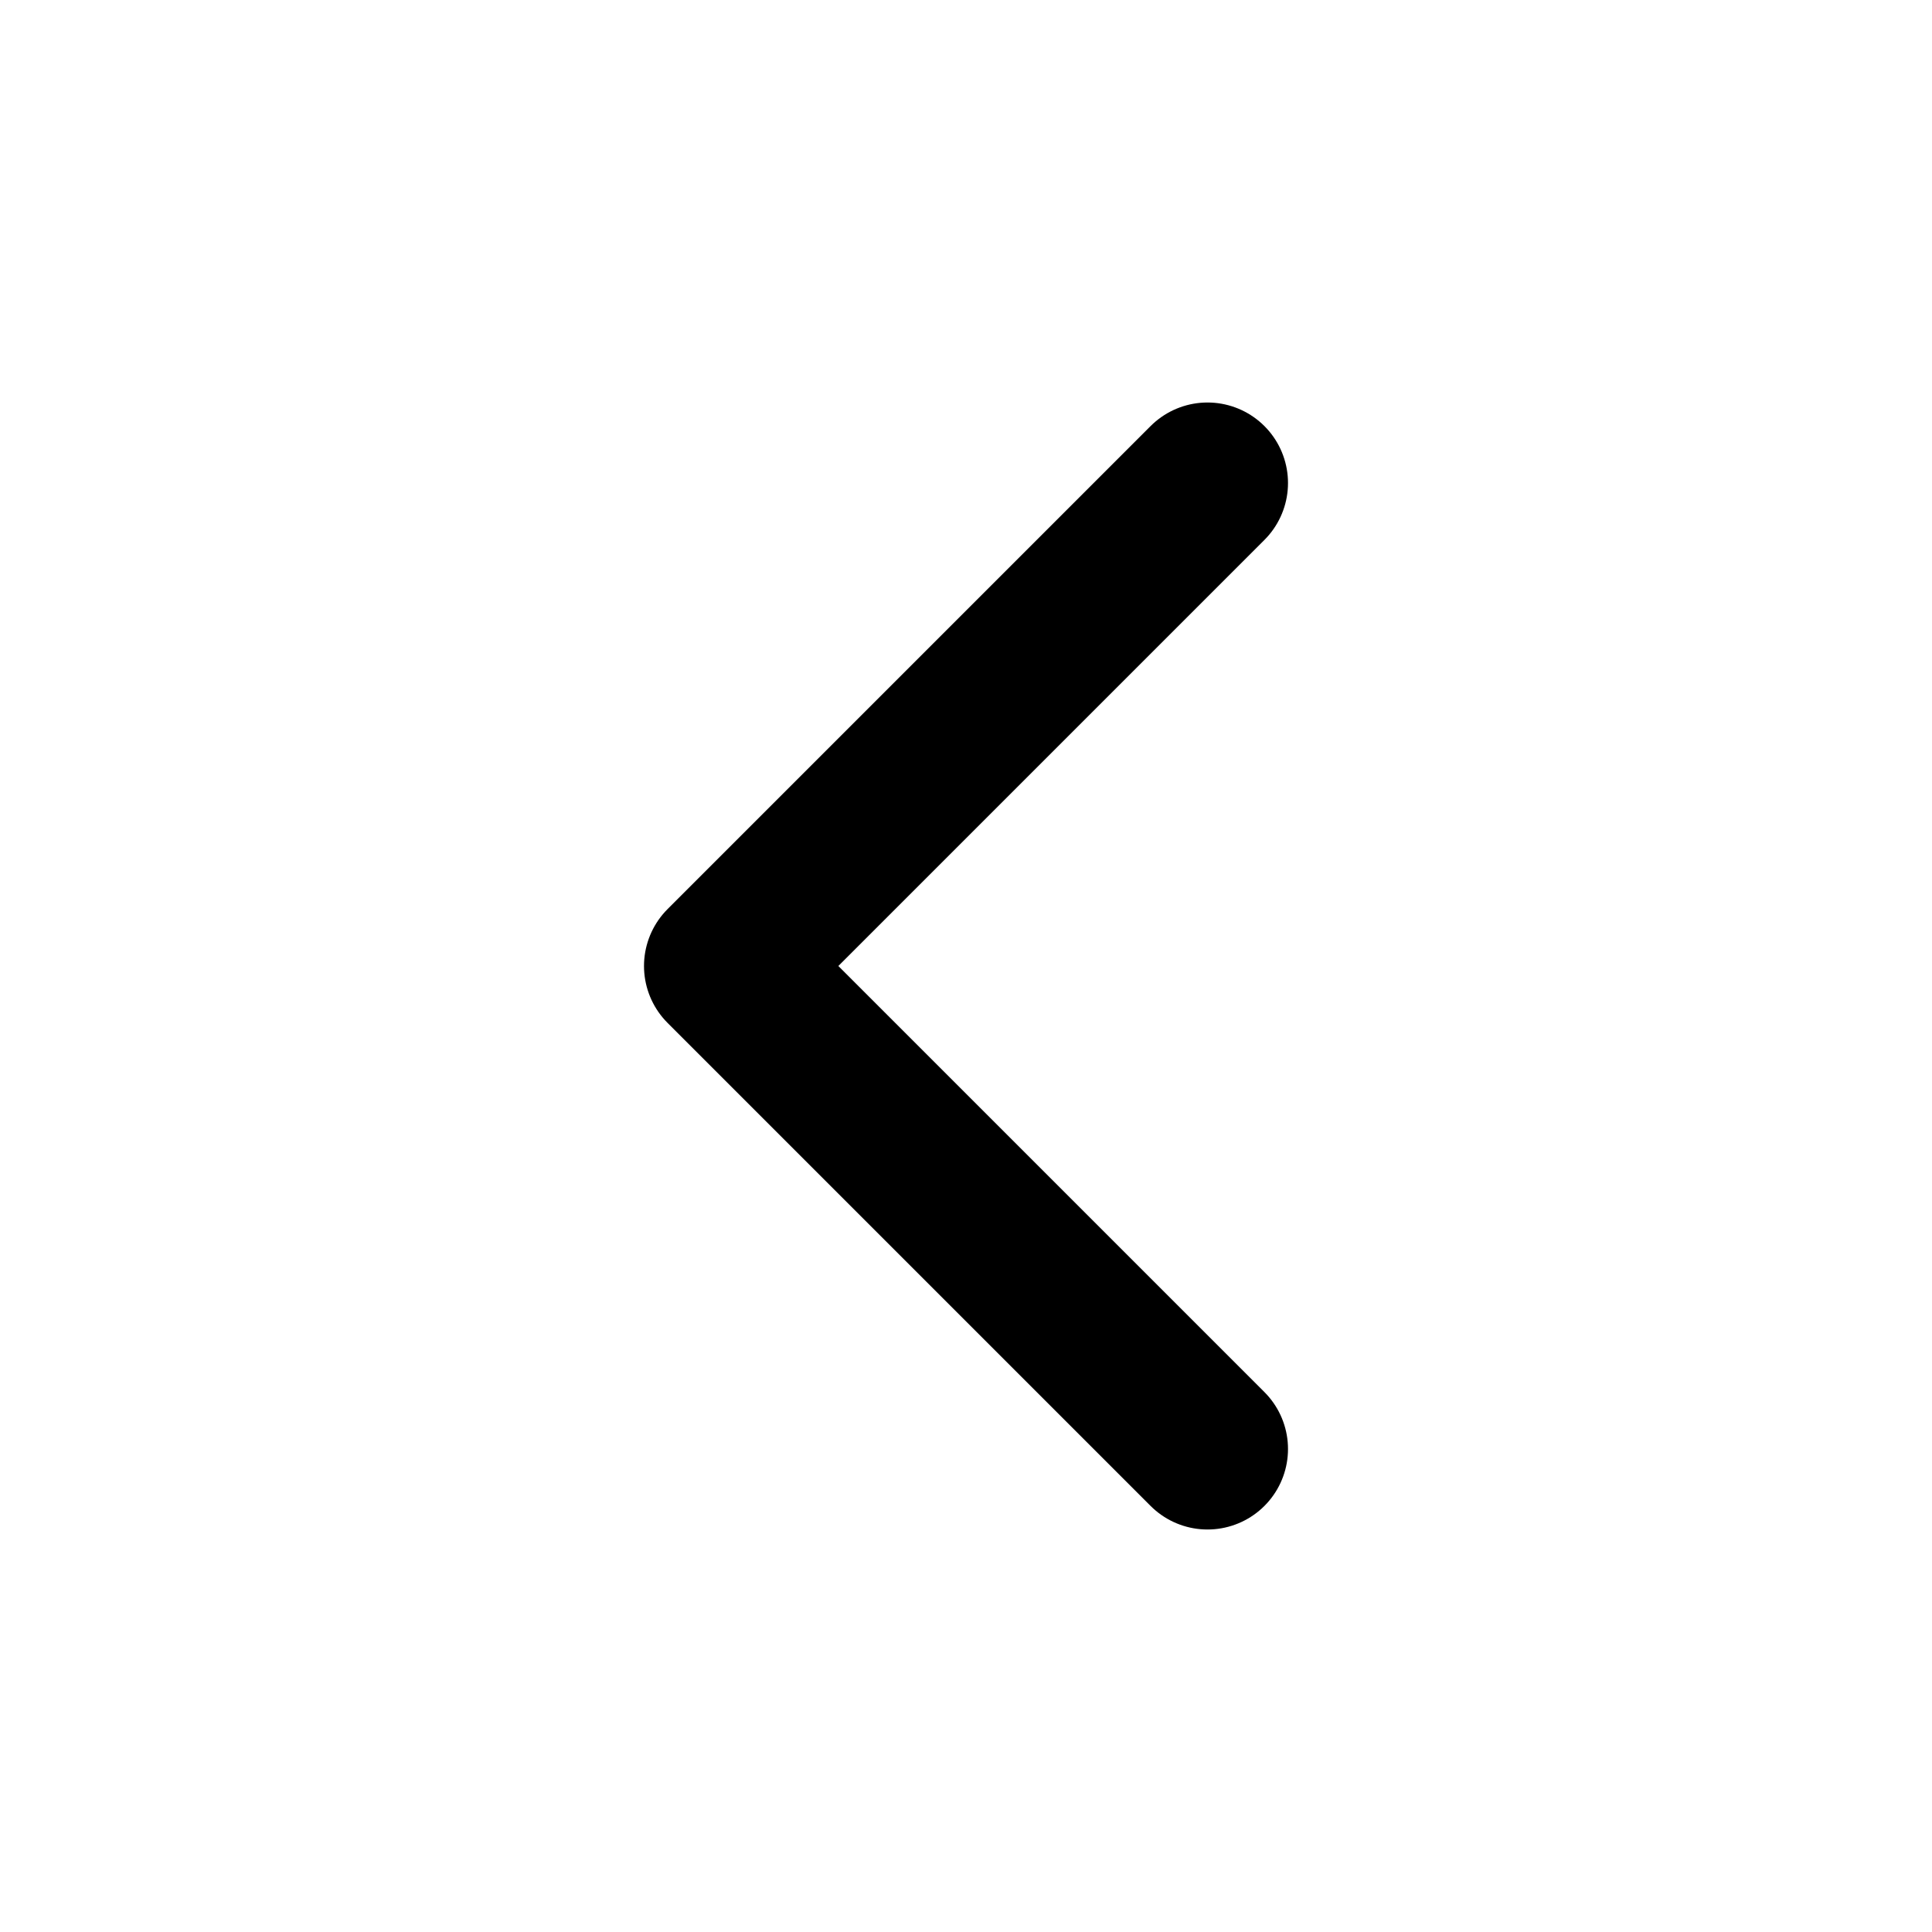
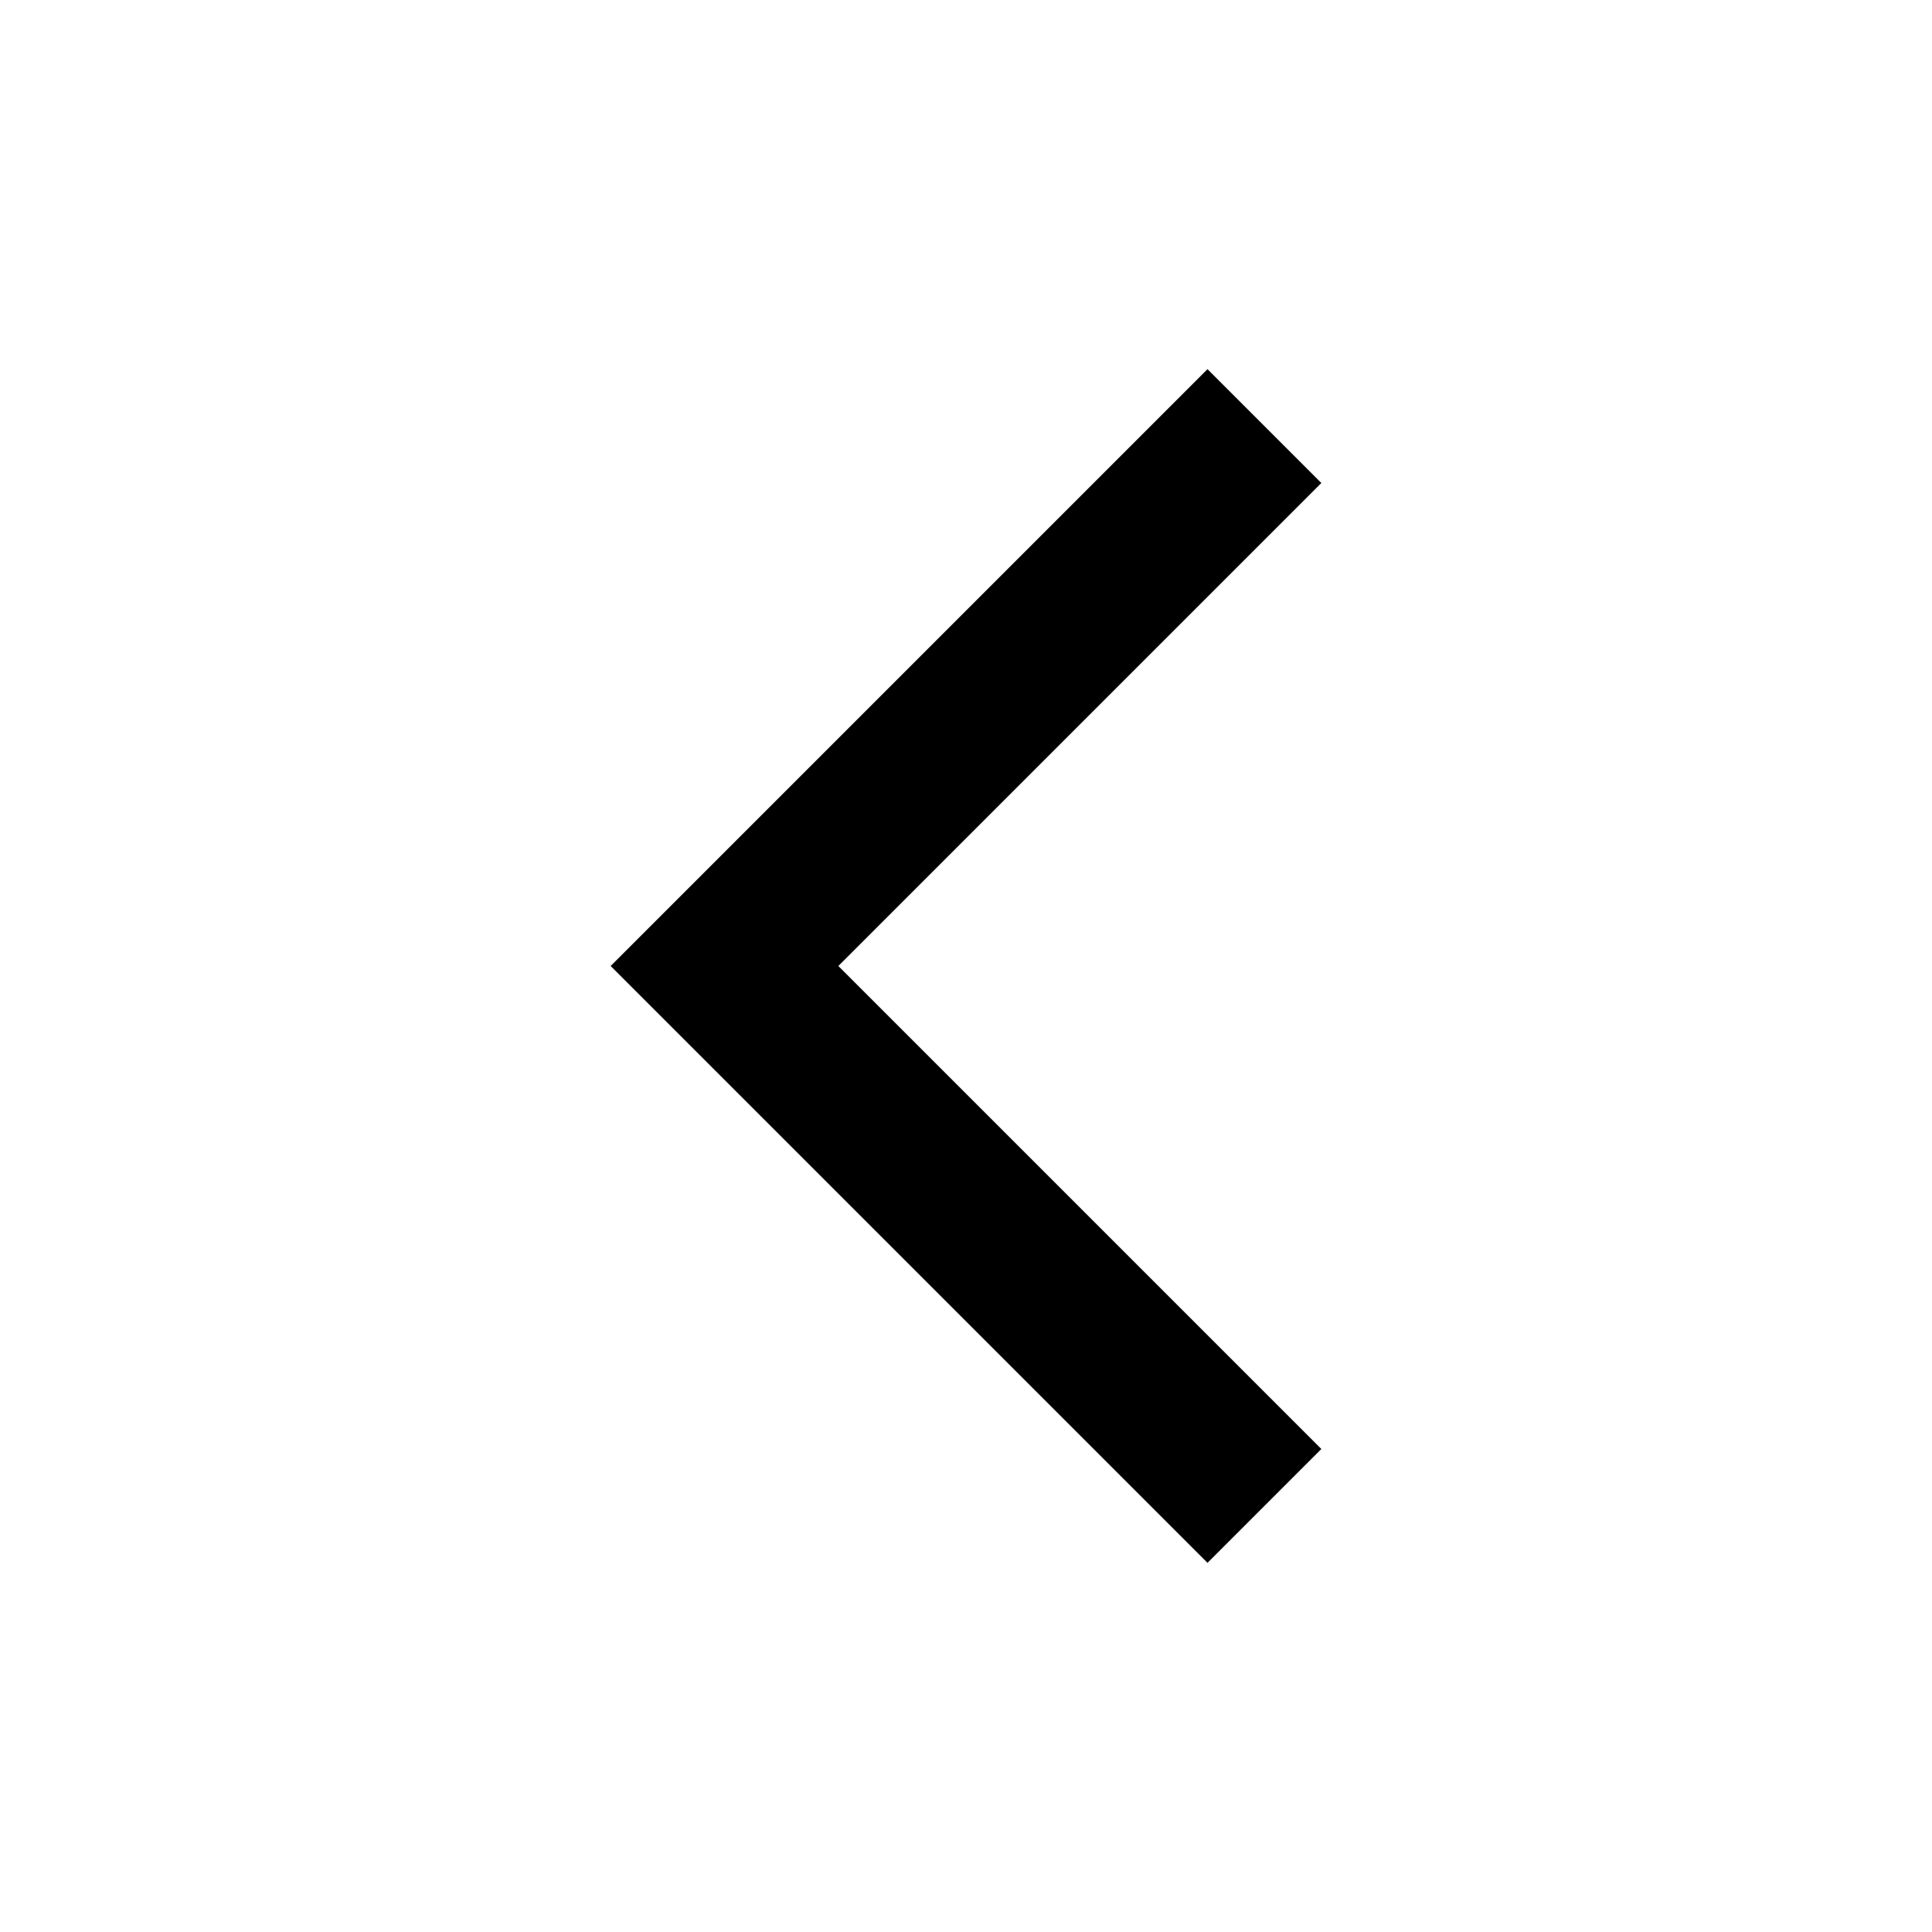
- <svg xmlns="http://www.w3.org/2000/svg" width="24" height="24" viewBox="0 0 24 24" fill="none" stroke="currentColor" stroke-width="2" stroke-linecap="round" stroke-linejoin="round">
+ <svg xmlns="http://www.w3.org/2000/svg" width="24" height="24" viewBox="0 0 24 24" fill="none" stroke="currentColor" stroke-width="2" stroke-linecap="square" stroke-linejoin="miter">
  <polyline points="15 18 9 12 15 6" />
</svg>
